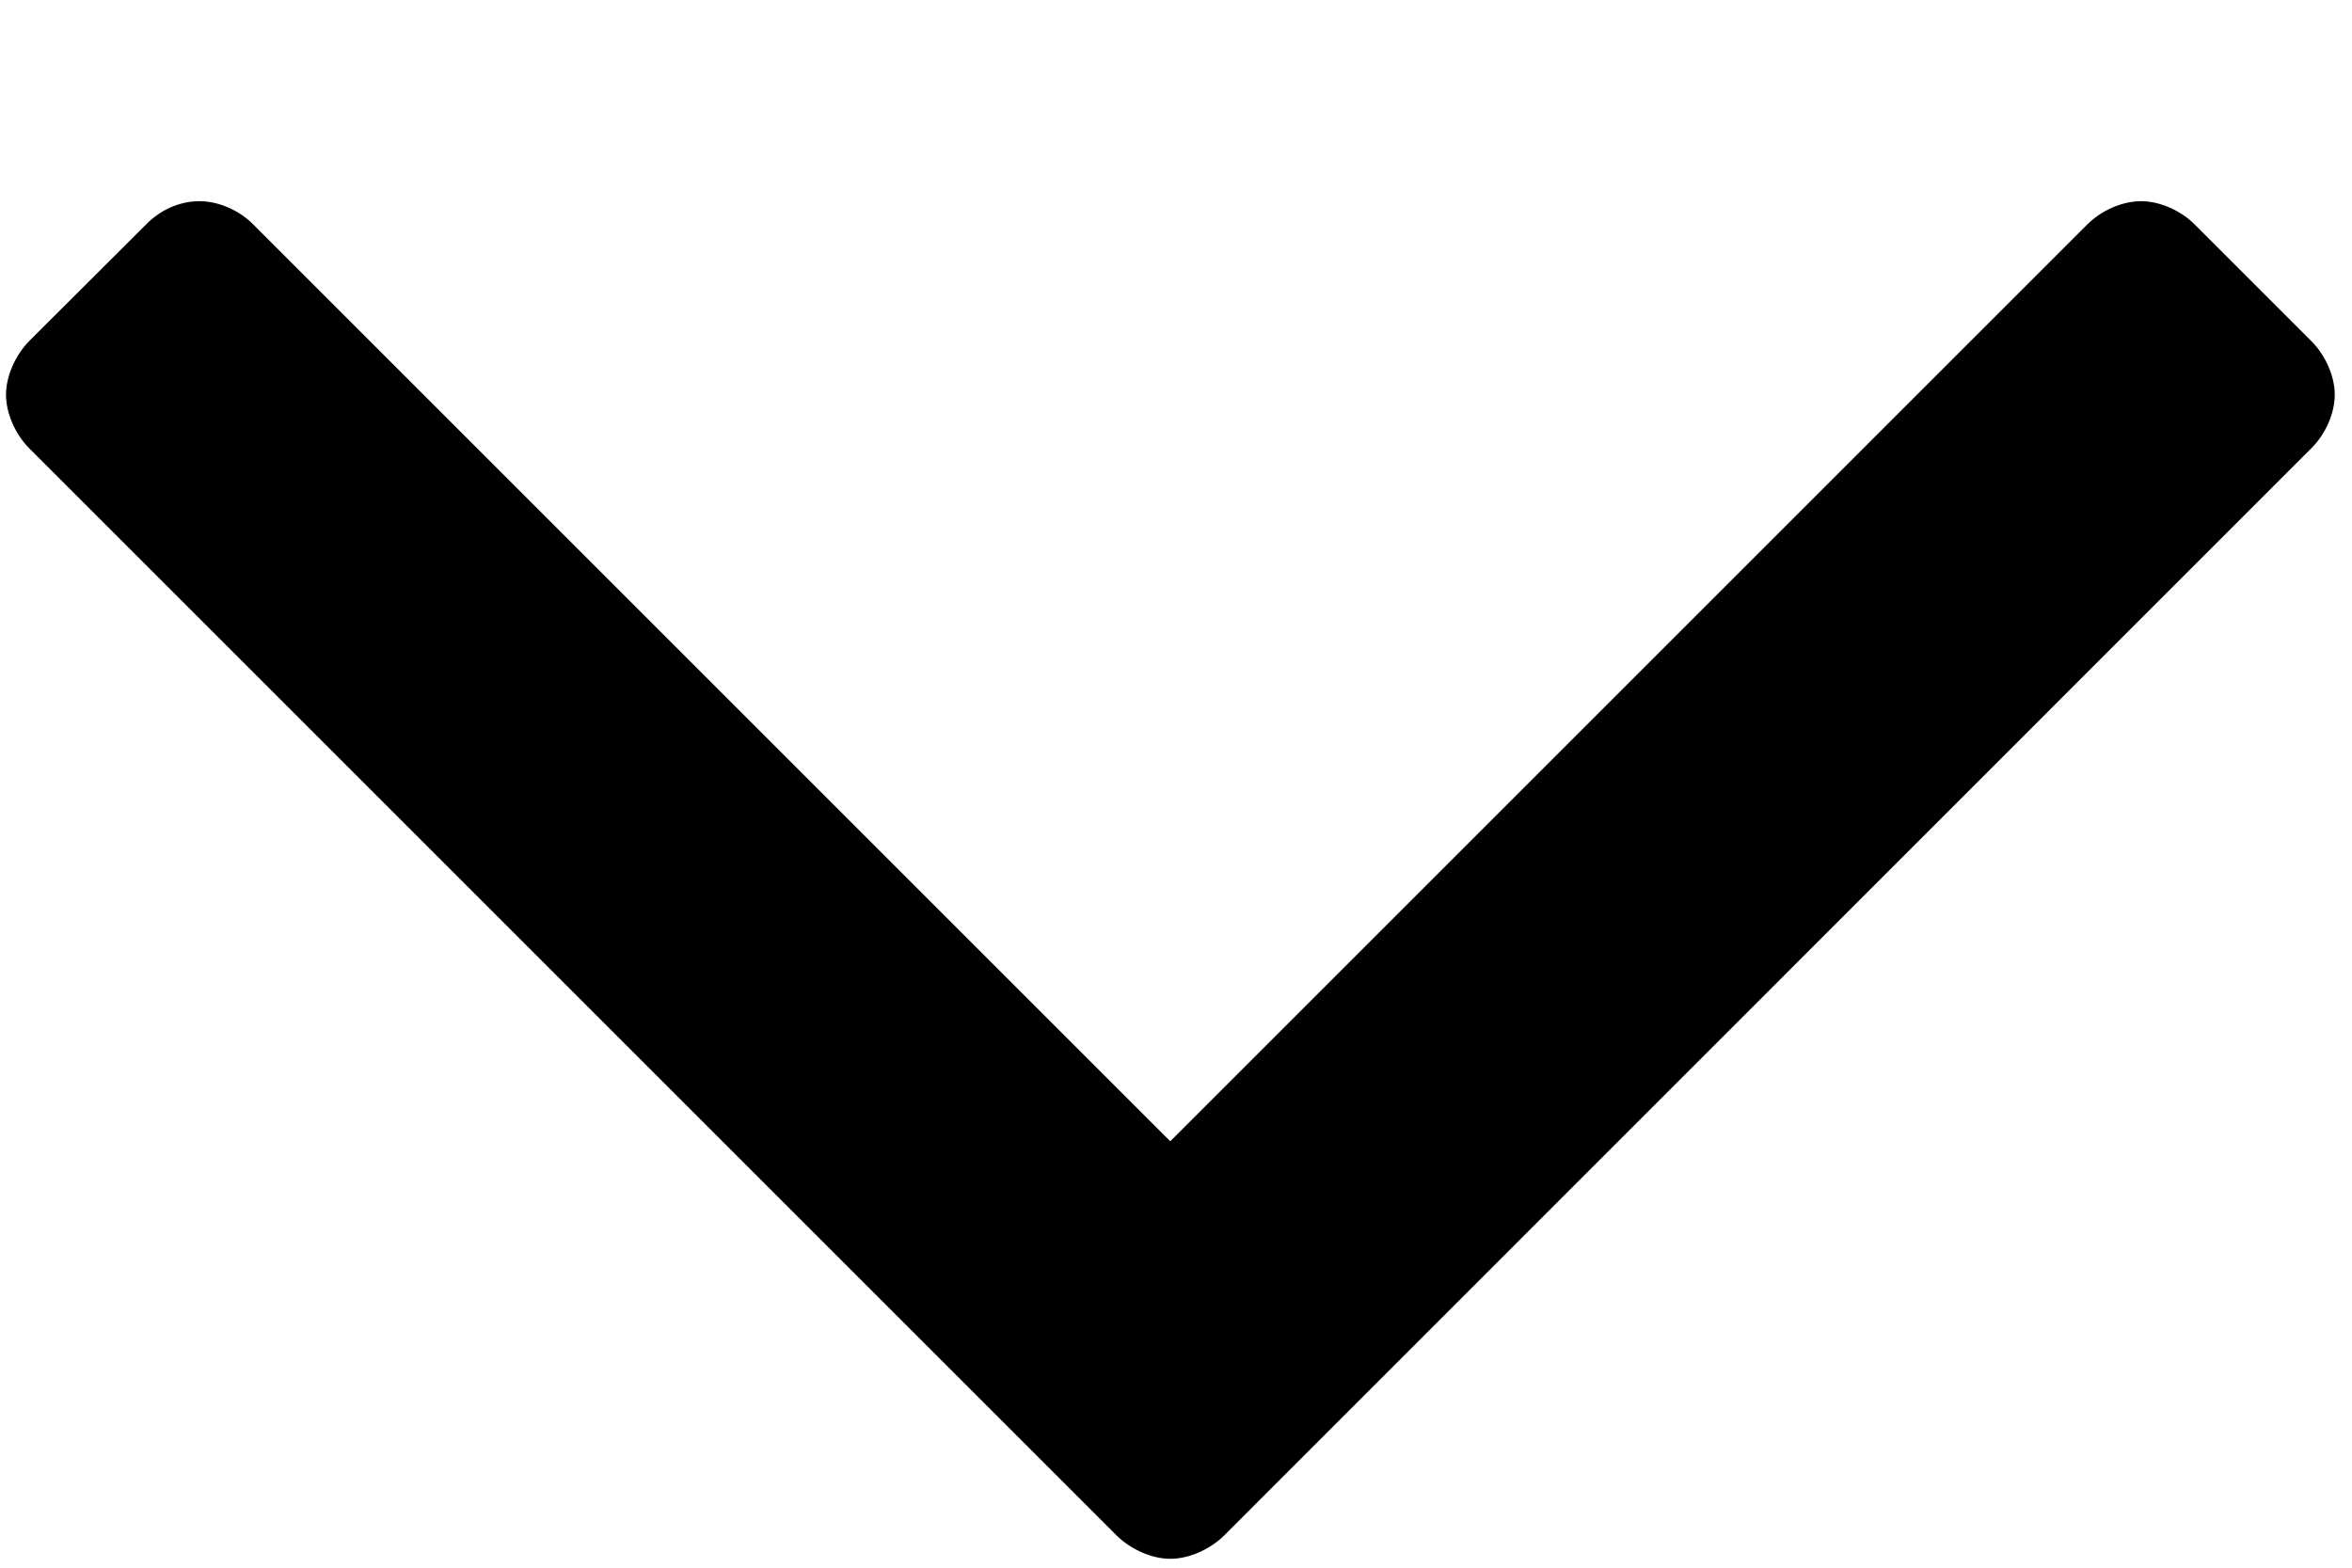
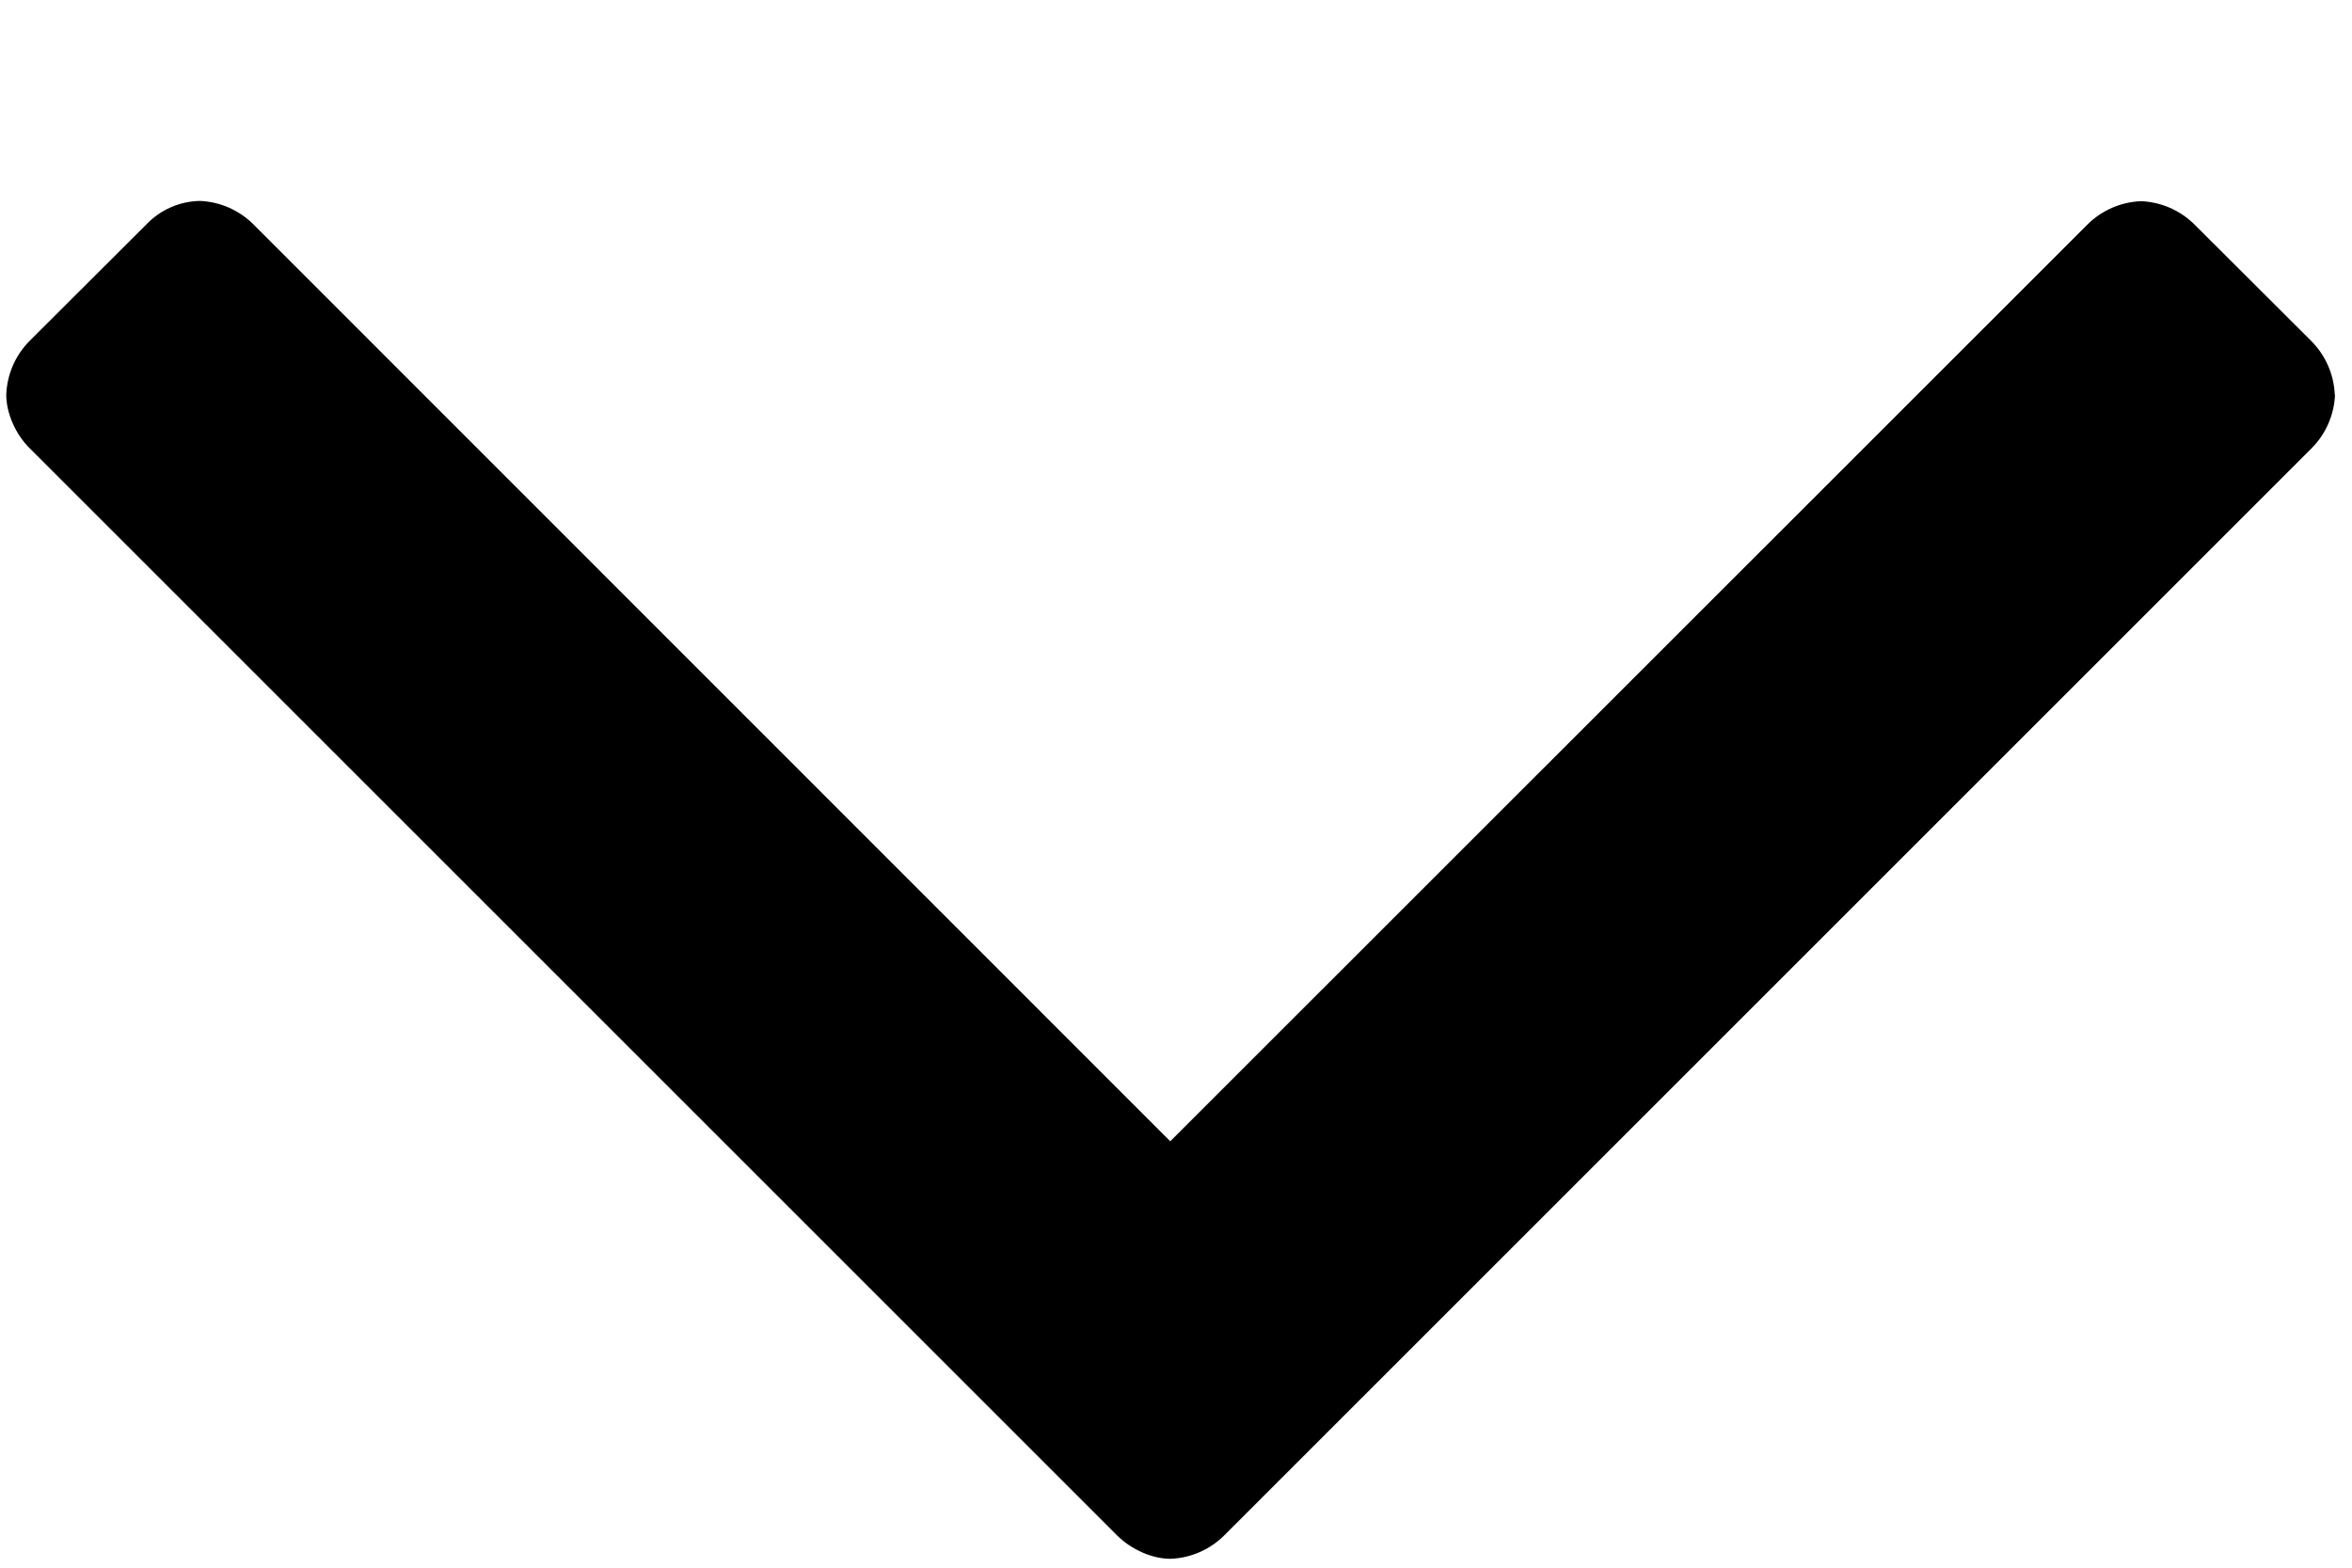
- <svg xmlns="http://www.w3.org/2000/svg" width="9" height="6" viewBox="0 0 9 6" fill="none">
-   <path d="M8.934 1.511C8.934 1.439 8.898 1.359 8.844 1.305L8.398 0.859C8.344 0.805 8.264 0.77 8.193 0.77C8.121 0.77 8.041 0.805 7.987 0.859L4.478 4.368L0.969 0.859C0.916 0.805 0.836 0.77 0.764 0.77C0.684 0.77 0.612 0.805 0.559 0.859L0.112 1.305C0.059 1.359 0.023 1.439 0.023 1.511C0.023 1.582 0.059 1.663 0.112 1.716L4.273 5.877C4.327 5.93 4.407 5.966 4.478 5.966C4.55 5.966 4.63 5.93 4.684 5.877L8.844 1.716C8.898 1.663 8.934 1.582 8.934 1.511Z" fill="black" />
+ <svg xmlns="http://www.w3.org/2000/svg" width="9" height="6" fill="none">
+   <path d="M8.934 1.51a.308.308 0 00-.09-.205L8.398.86a.308.308 0 00-.205-.09.308.308 0 00-.206.09L4.478 4.368.97.859a.308.308 0 00-.205-.09.29.29 0 00-.205.09l-.447.446a.308.308 0 00-.089.206c0 .071.036.152.09.205l4.16 4.16c.054.054.134.09.205.09a.308.308 0 00.206-.09l4.16-4.16a.308.308 0 00.09-.205z" fill="#000" />
</svg>
